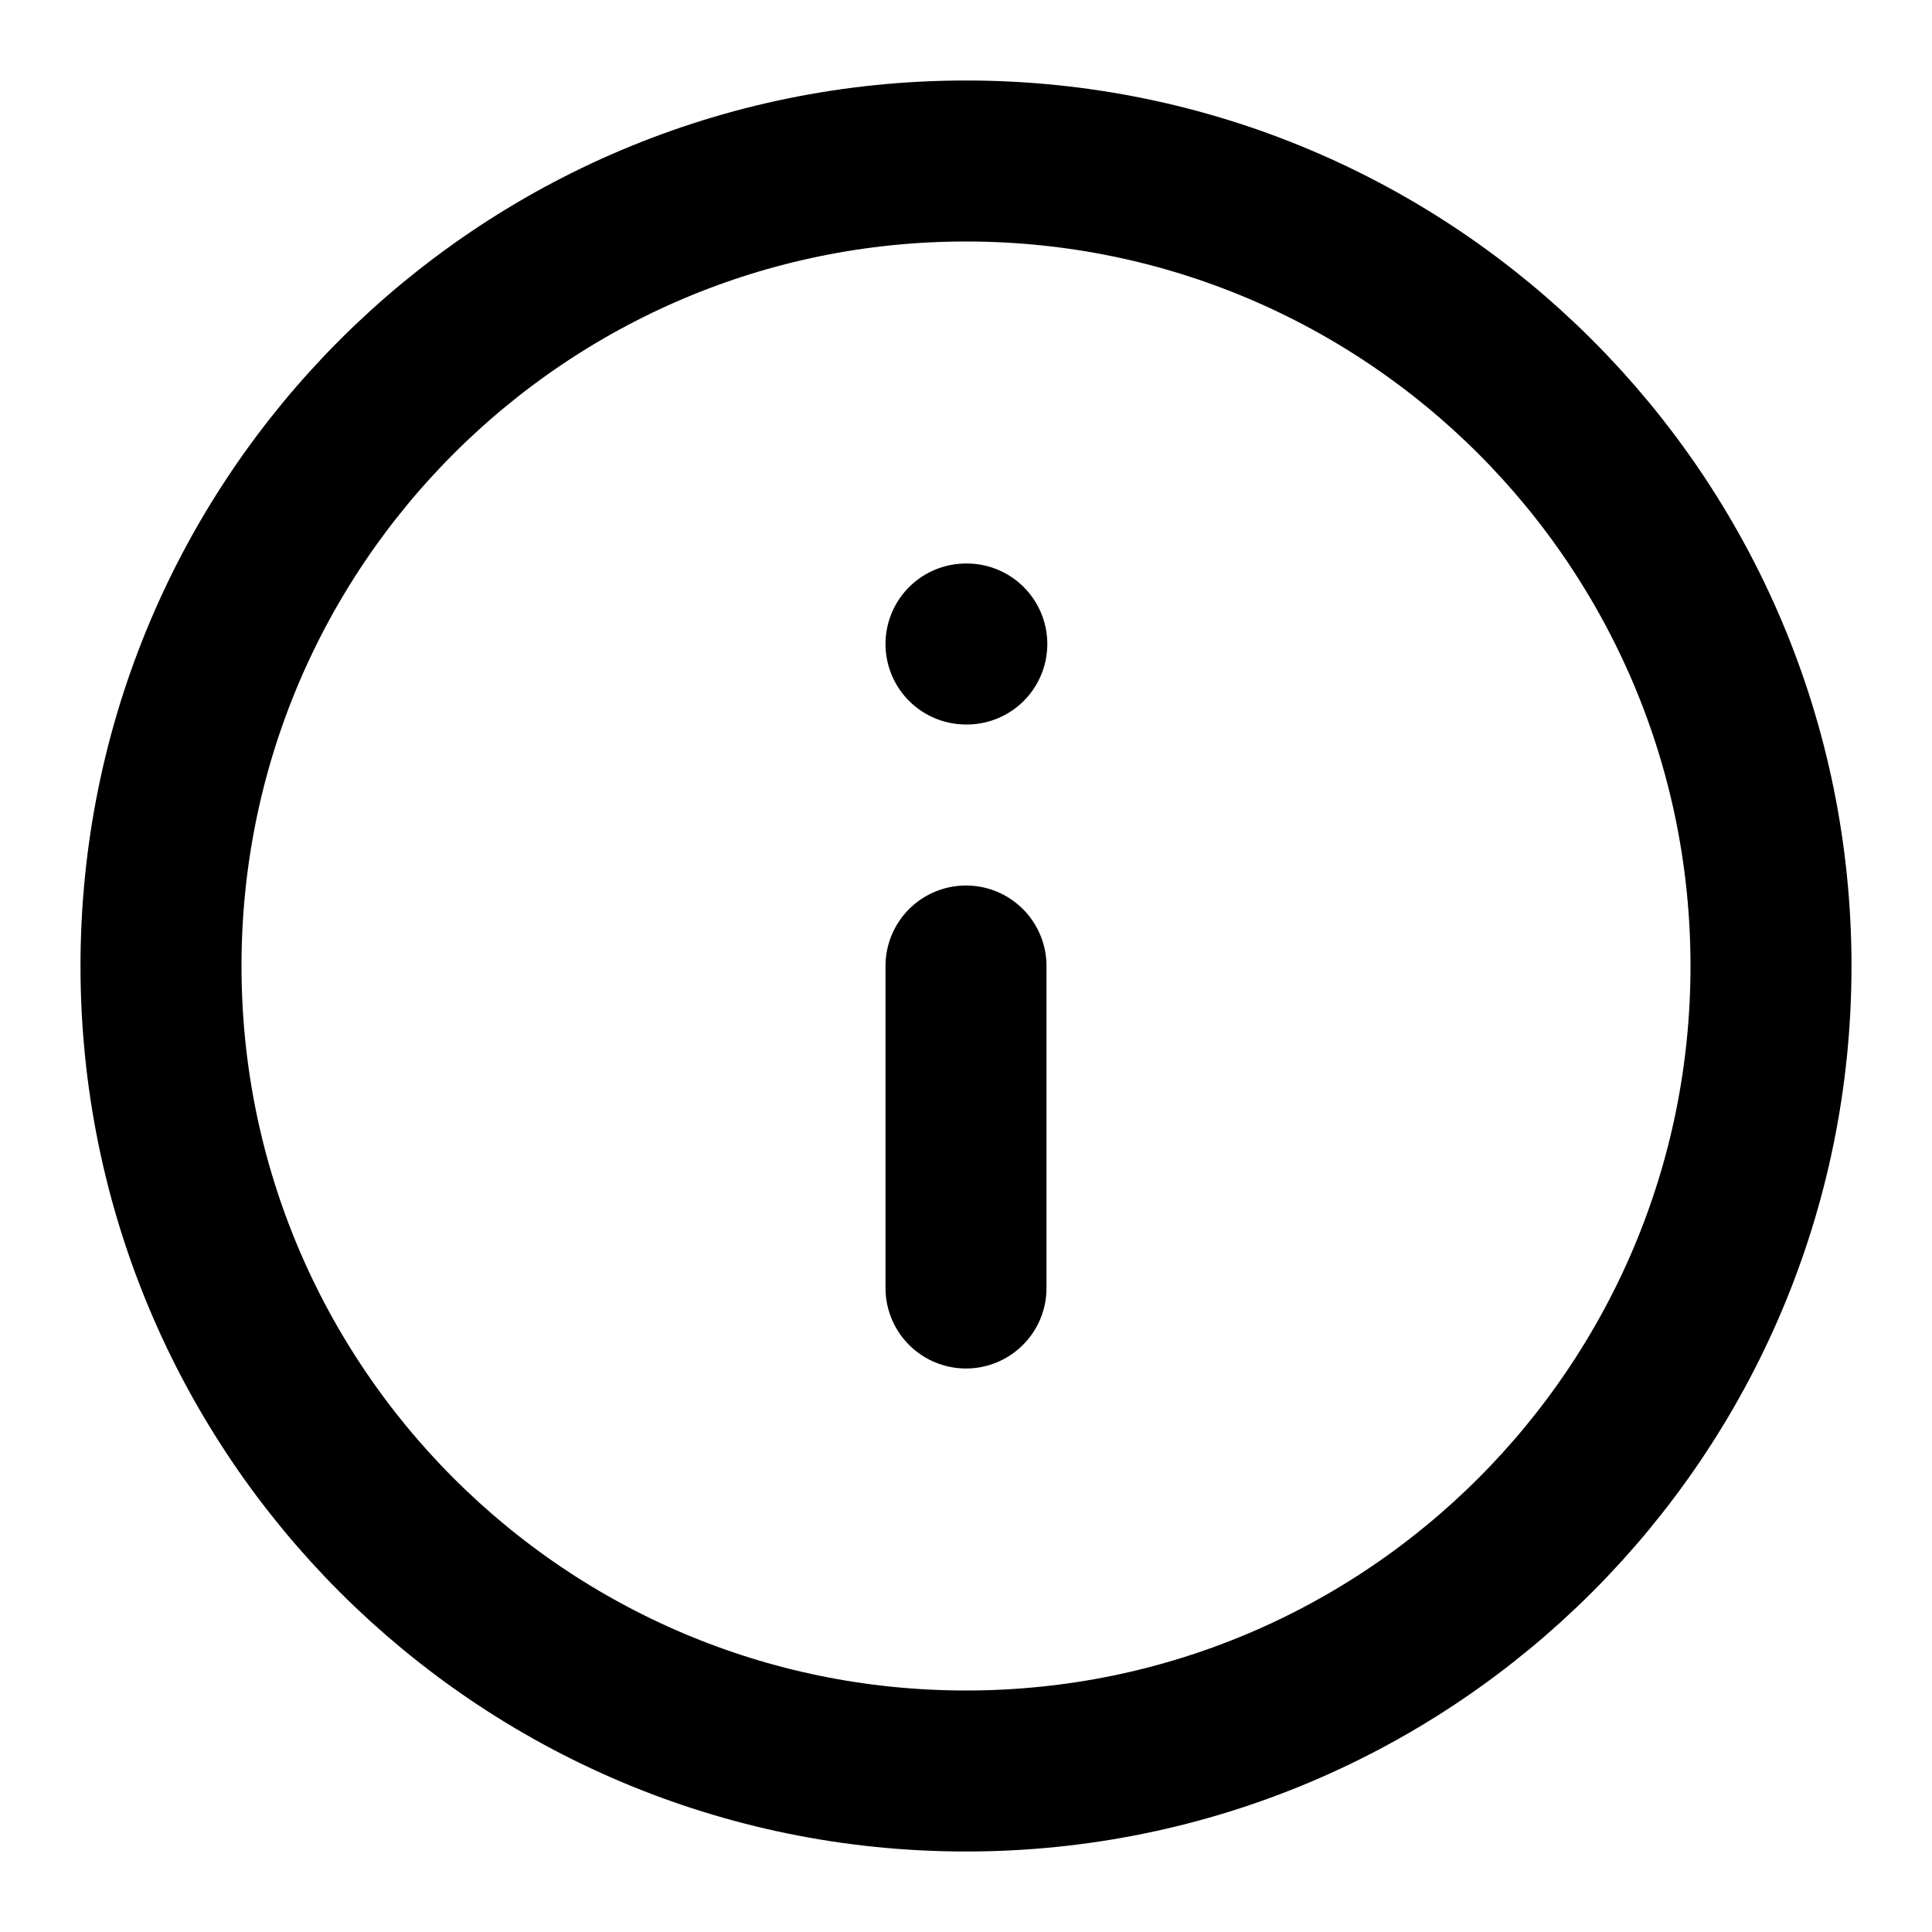
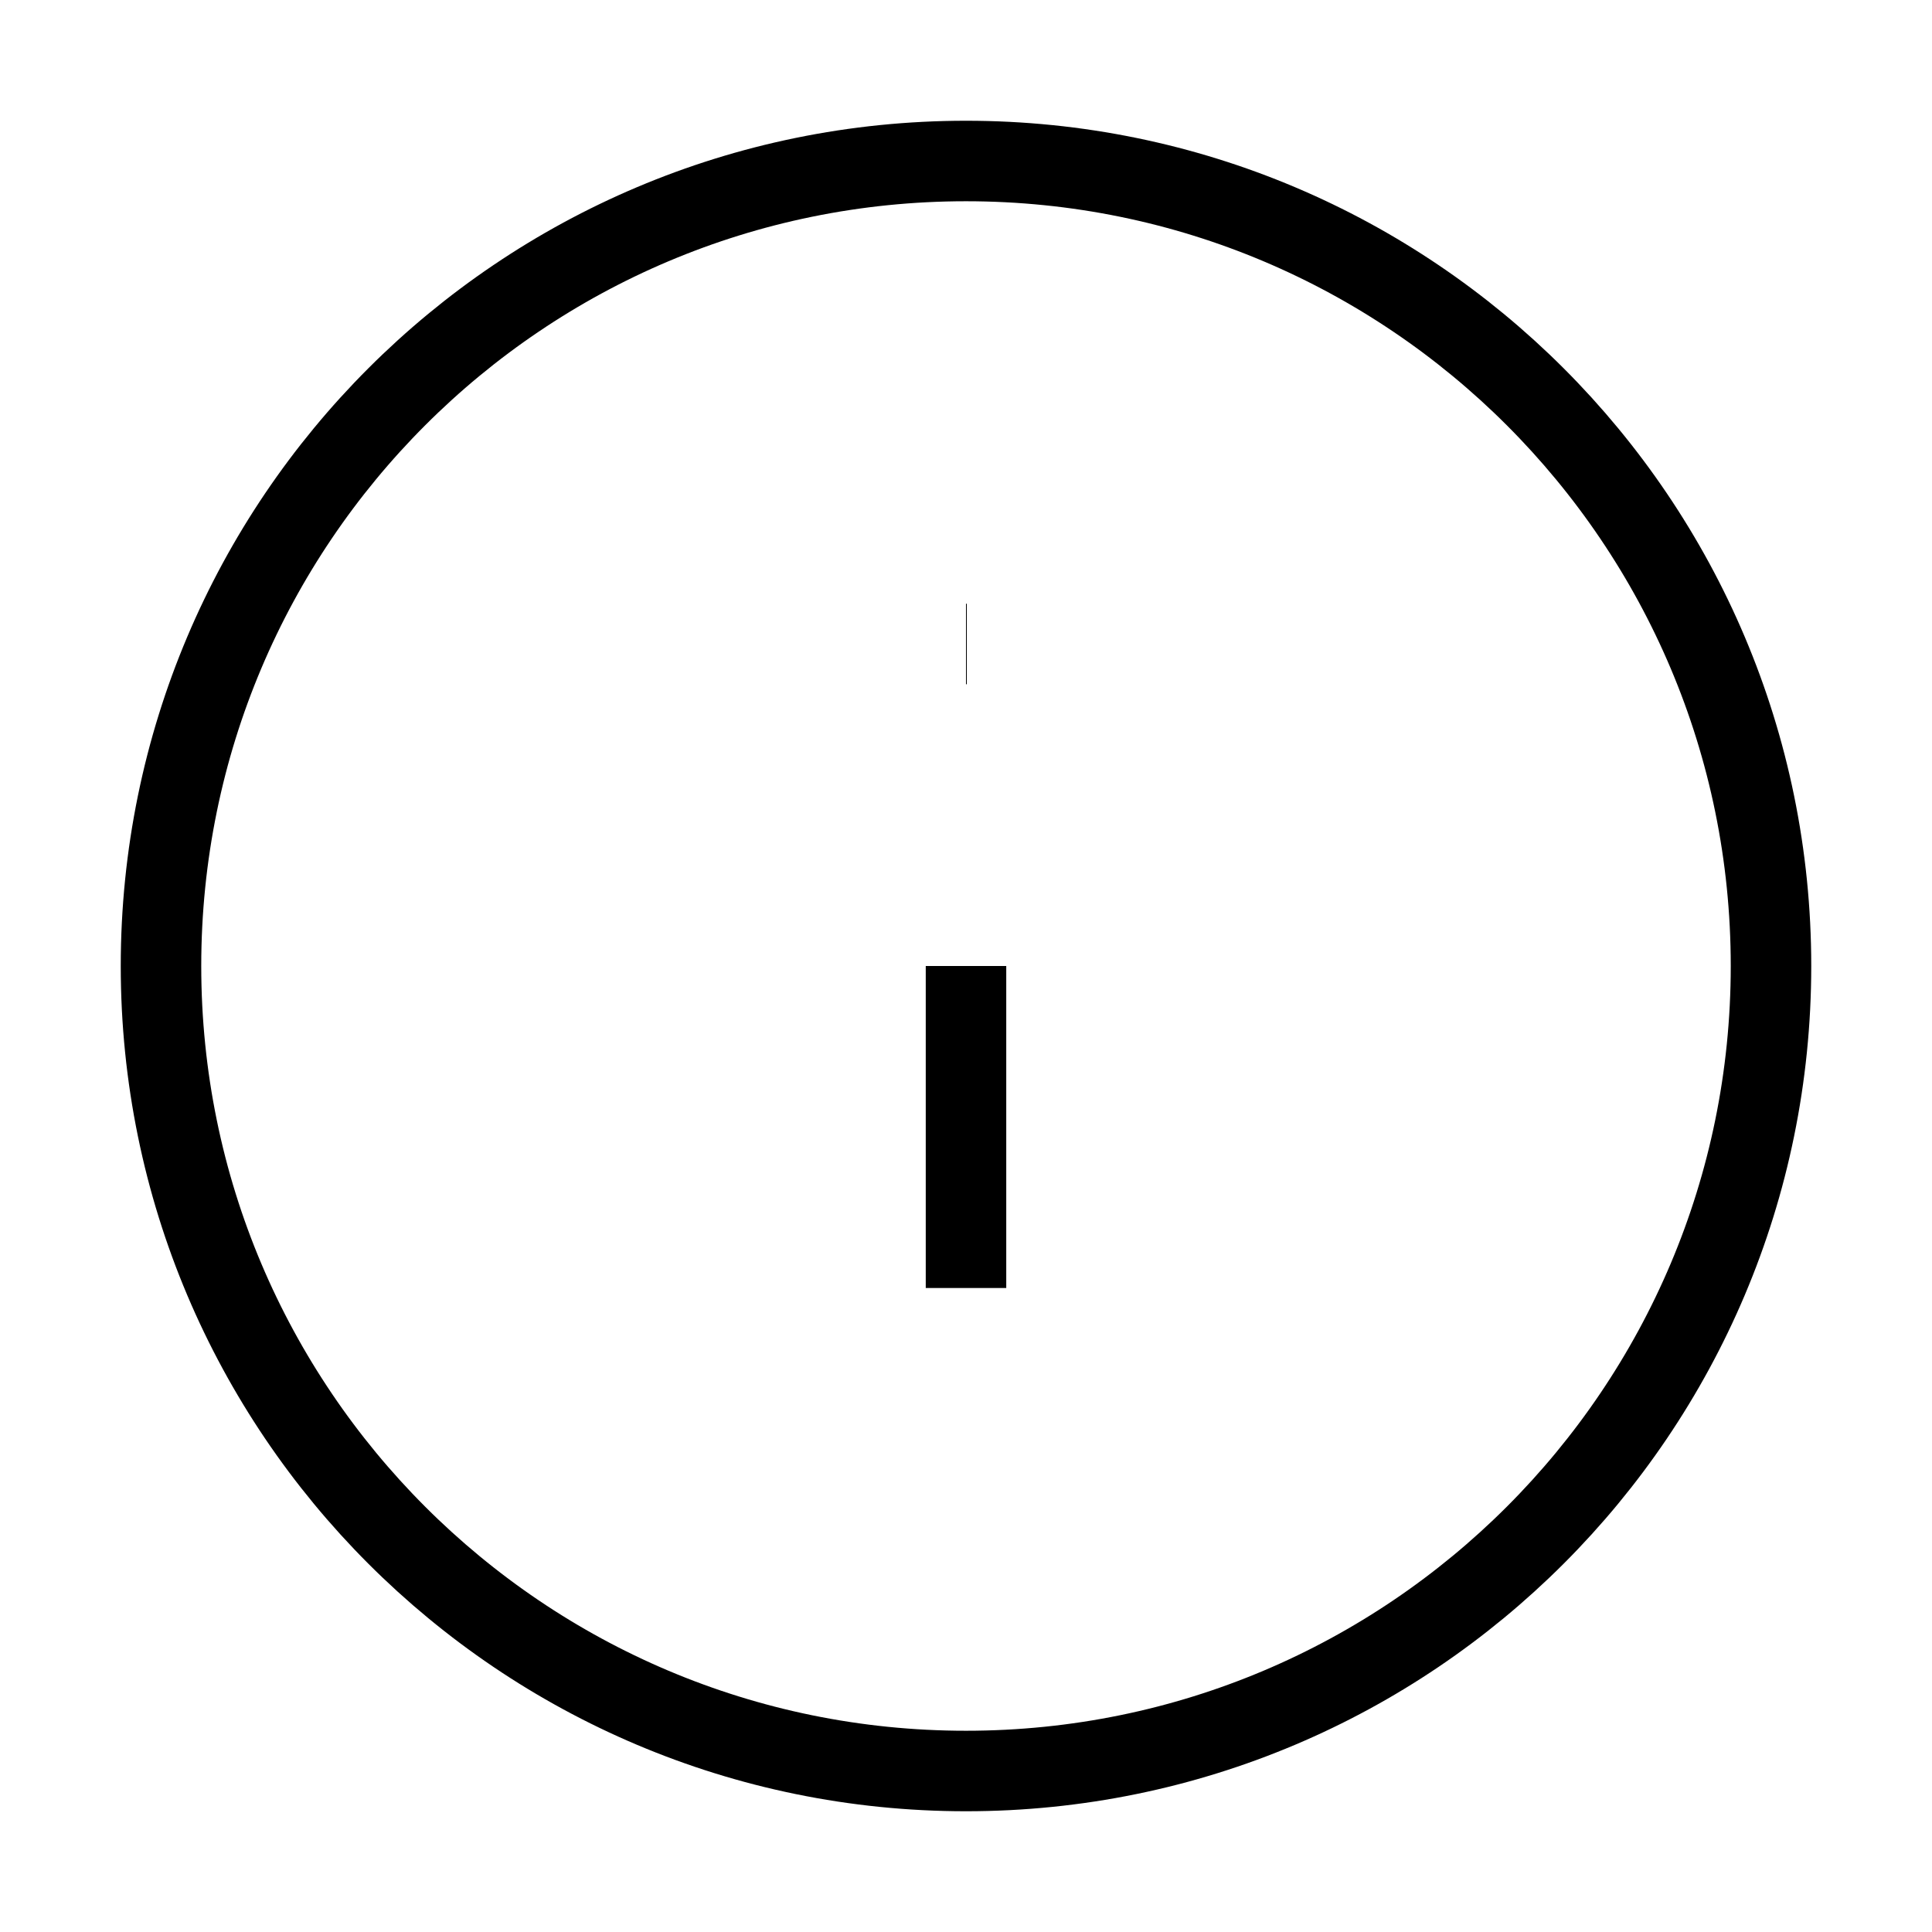
- <svg xmlns="http://www.w3.org/2000/svg" width="24" height="24" viewBox="0 0 24 24" fill="none" stroke="currentColor" stroke-width="2" stroke-linecap="round" stroke-linejoin="round" class="feather feather-info">
+ <svg xmlns="http://www.w3.org/2000/svg" width="24" height="24" viewBox="0 0 24 24" fill="none" stroke="currentColor" strokeWidth="2" strokeLinecap="round" strokeLinejoin="round" class="feather feather-info">
  <circle cx="12" cy="12" r="10" />
  <line x1="12" y1="16" x2="12" y2="12" />
  <line x1="12" y1="8" x2="12.01" y2="8" />
</svg>
